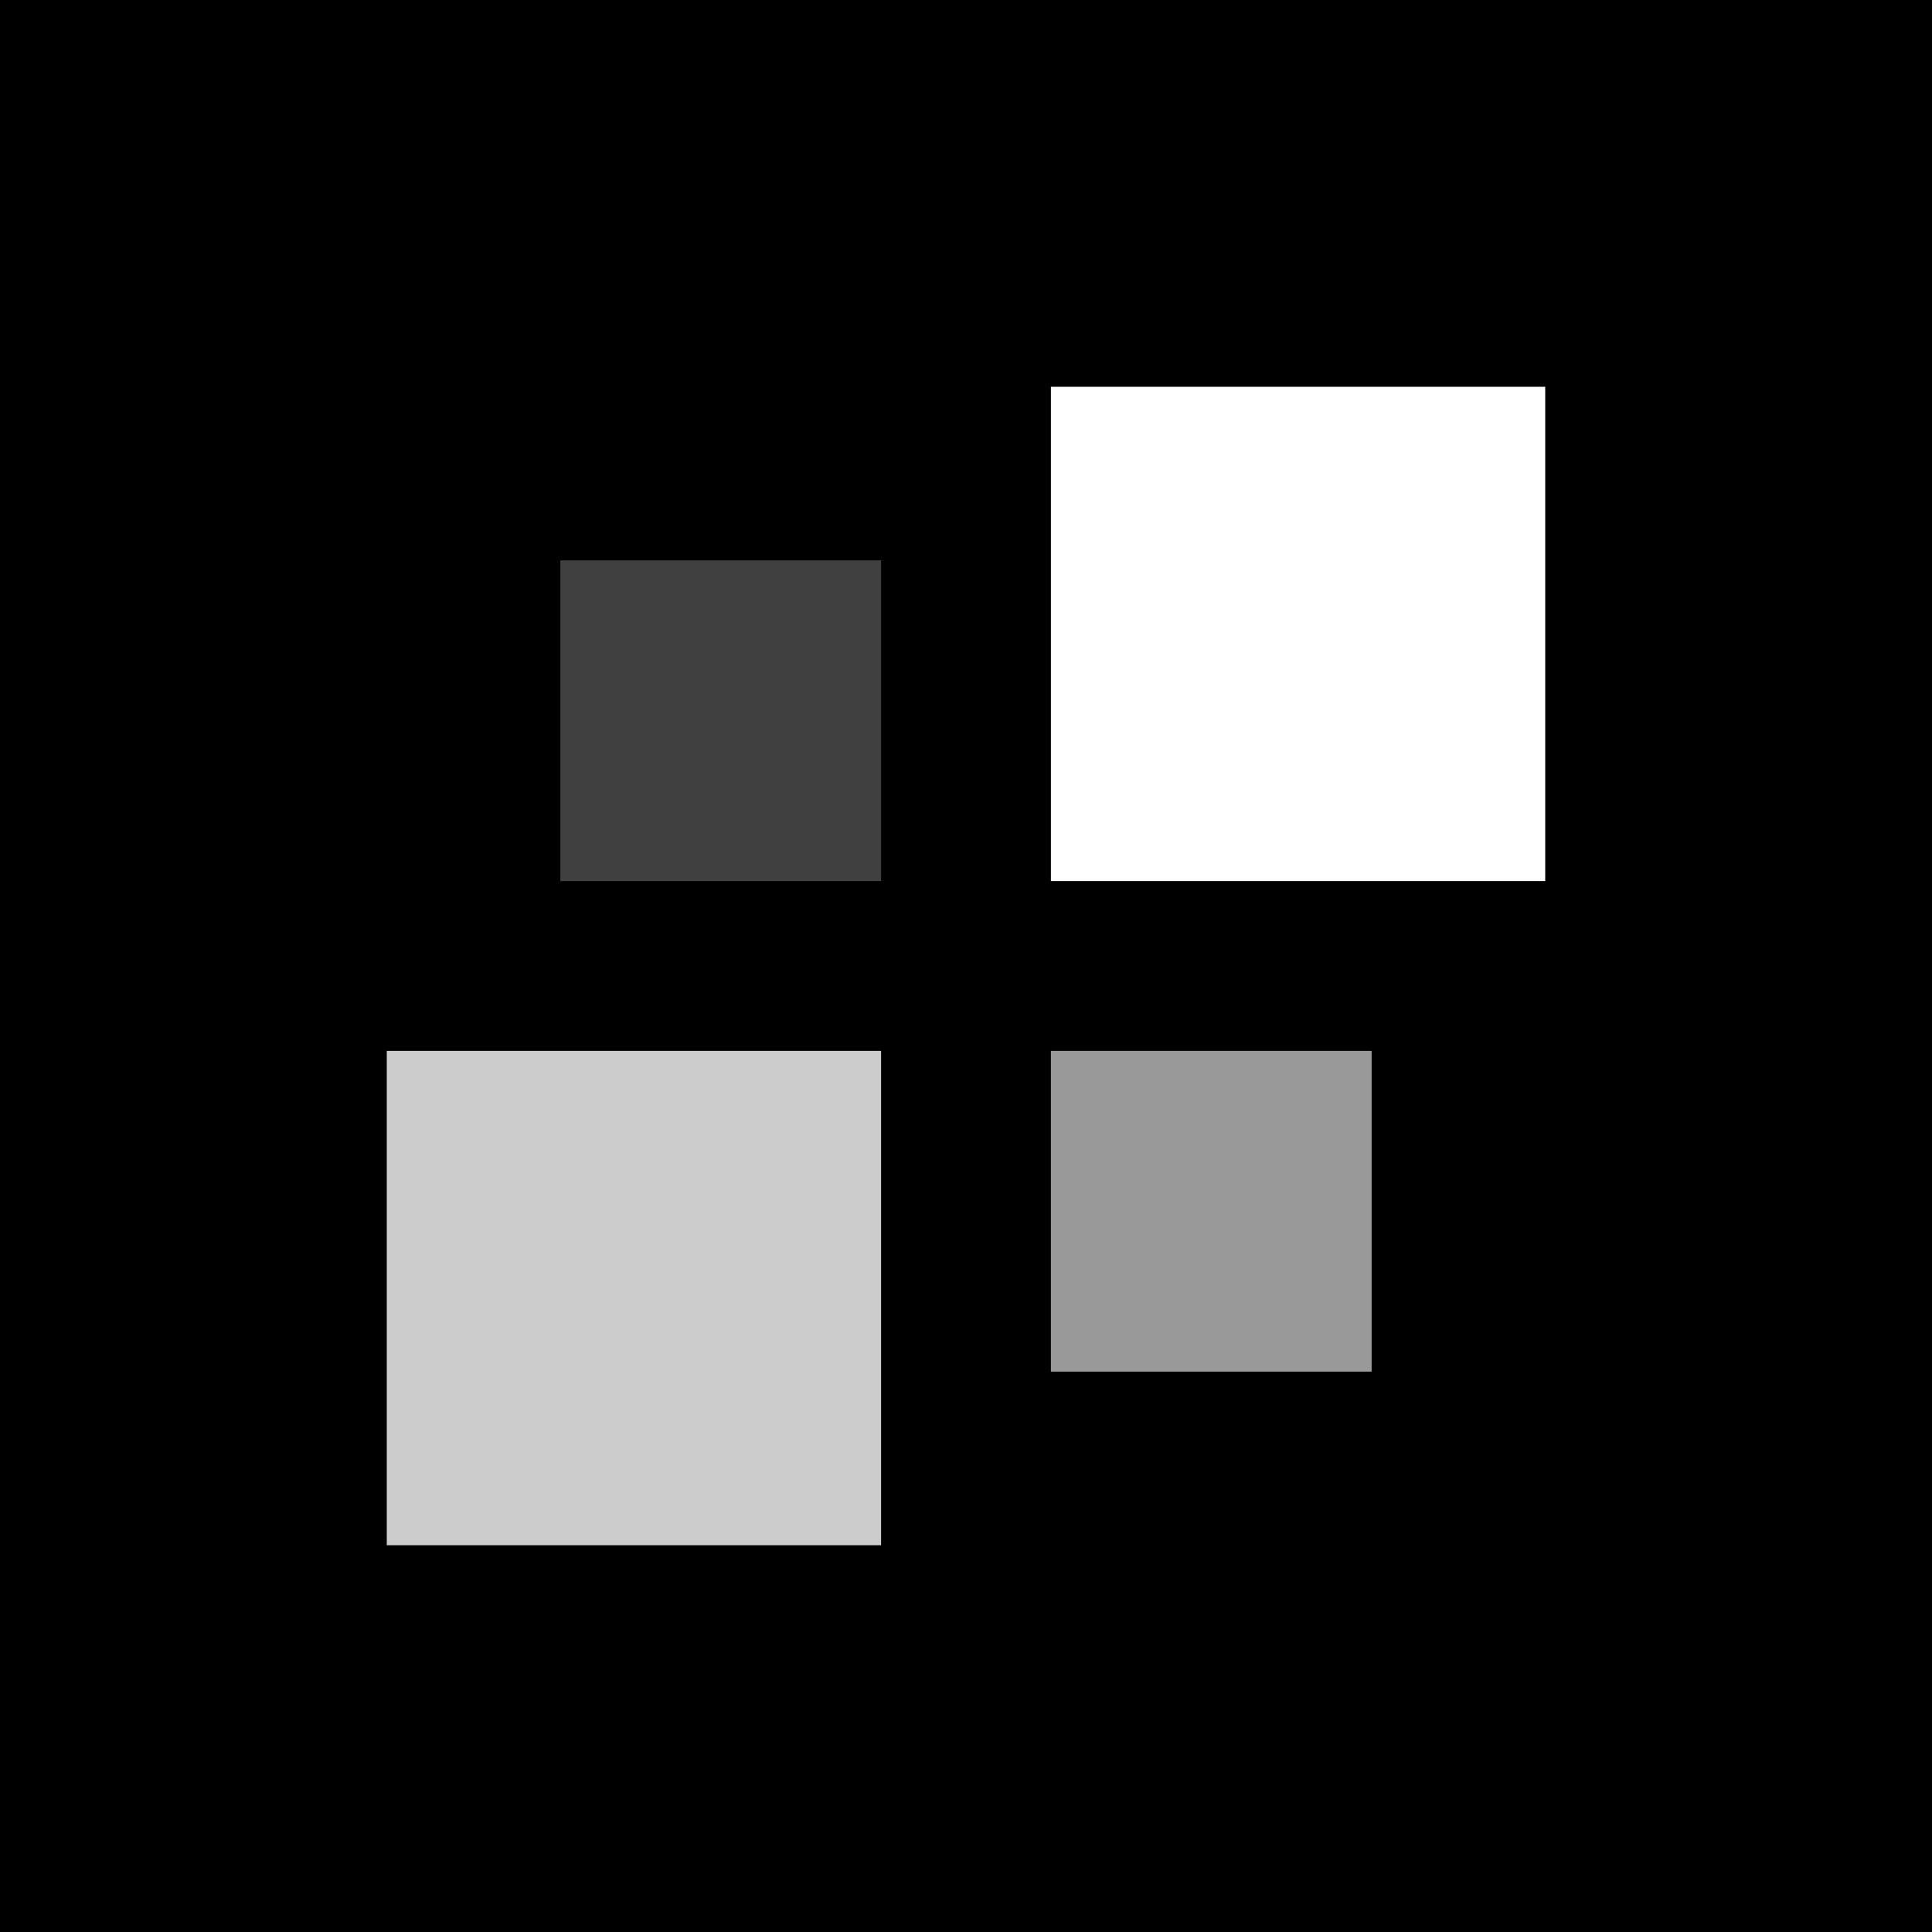
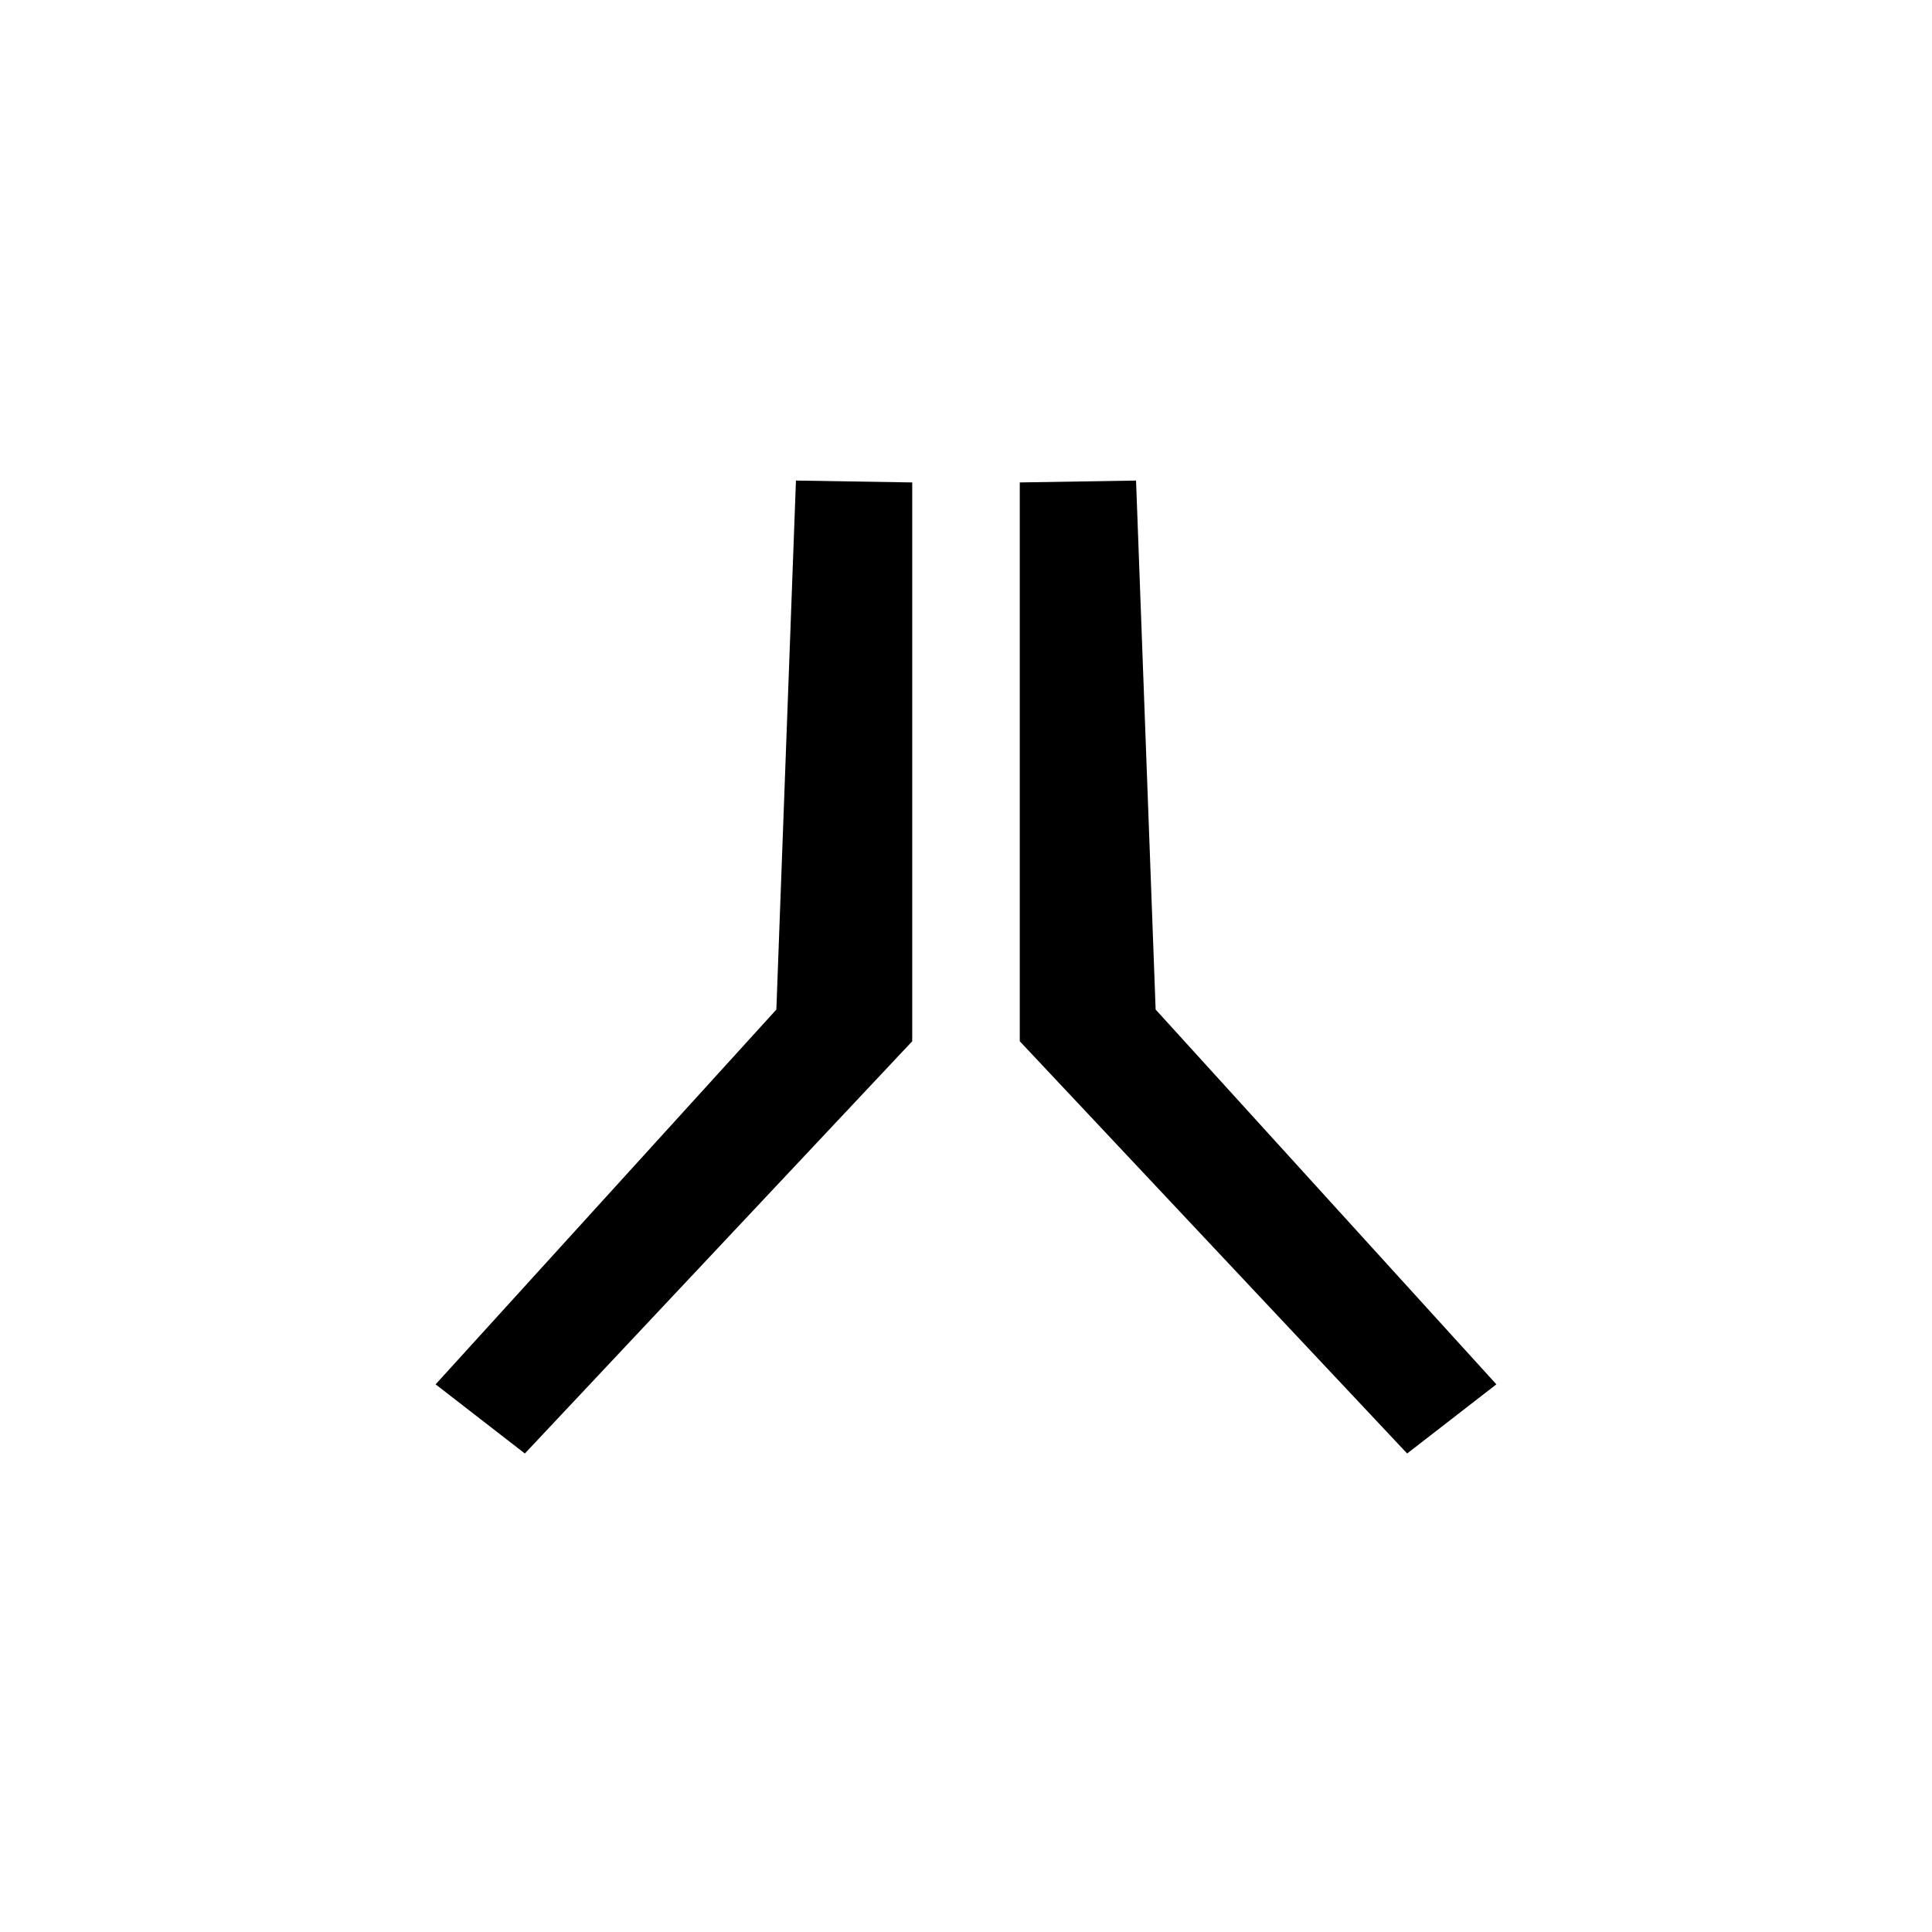
- <svg xmlns="http://www.w3.org/2000/svg" width="1024px" height="1024px" viewBox="0 0 1024 1024" version="1.1">
+ <svg xmlns="http://www.w3.org/2000/svg" width="1405px" height="1405px" viewBox="0 0 1405 1405" version="1.1">
  <g id="Page-1" stroke="none" stroke-width="1" fill="none" fill-rule="evenodd">
-     <g id="Group-5">
-       <rect id="Rectangle" fill="#000000" transform="translate(512, 512) rotate(90) translate(-512, -512) " x="0" y="0" width="1024" height="1024" />
-       <g id="Group-8" transform="translate(205, 205)" fill="#FFFFFF">
-         <rect id="Rectangle" x="352" y="0" width="262" height="262" />
-         <rect id="Rectangle" fill-opacity="0.25" x="92" y="92" width="170" height="170" />
-         <rect id="Rectangle" fill-opacity="0.8" x="0" y="352" width="262" height="262" />
-         <rect id="Rectangle" fill-opacity="0.6" x="352" y="352" width="170" height="170" />
+     <g id="favicon">
+       <rect id="Rectangle" fill="#FFFFFF" x="0" y="0" width="1405" height="1405" />
+       <g id="Antigen-Black-Icon" transform="translate(319, 351)" fill="#000000" stroke="#000000" stroke-width="3">
+         <polygon id="Path" points="261.281 1.63515386e-16 342.894 1.316 342.894 405.634 62.529 704 3.00674894e-15 655.538 247.069 383.773" />
+         <polygon id="Path" transform="translate(595.5529, 352) scale(-1, 1) translate(-595.5529, -352)" points="685.387 1.63515386e-16 767 1.316 767 405.634 486.634 704 424.106 655.538 671.175 383.773" />
      </g>
    </g>
  </g>
</svg>
